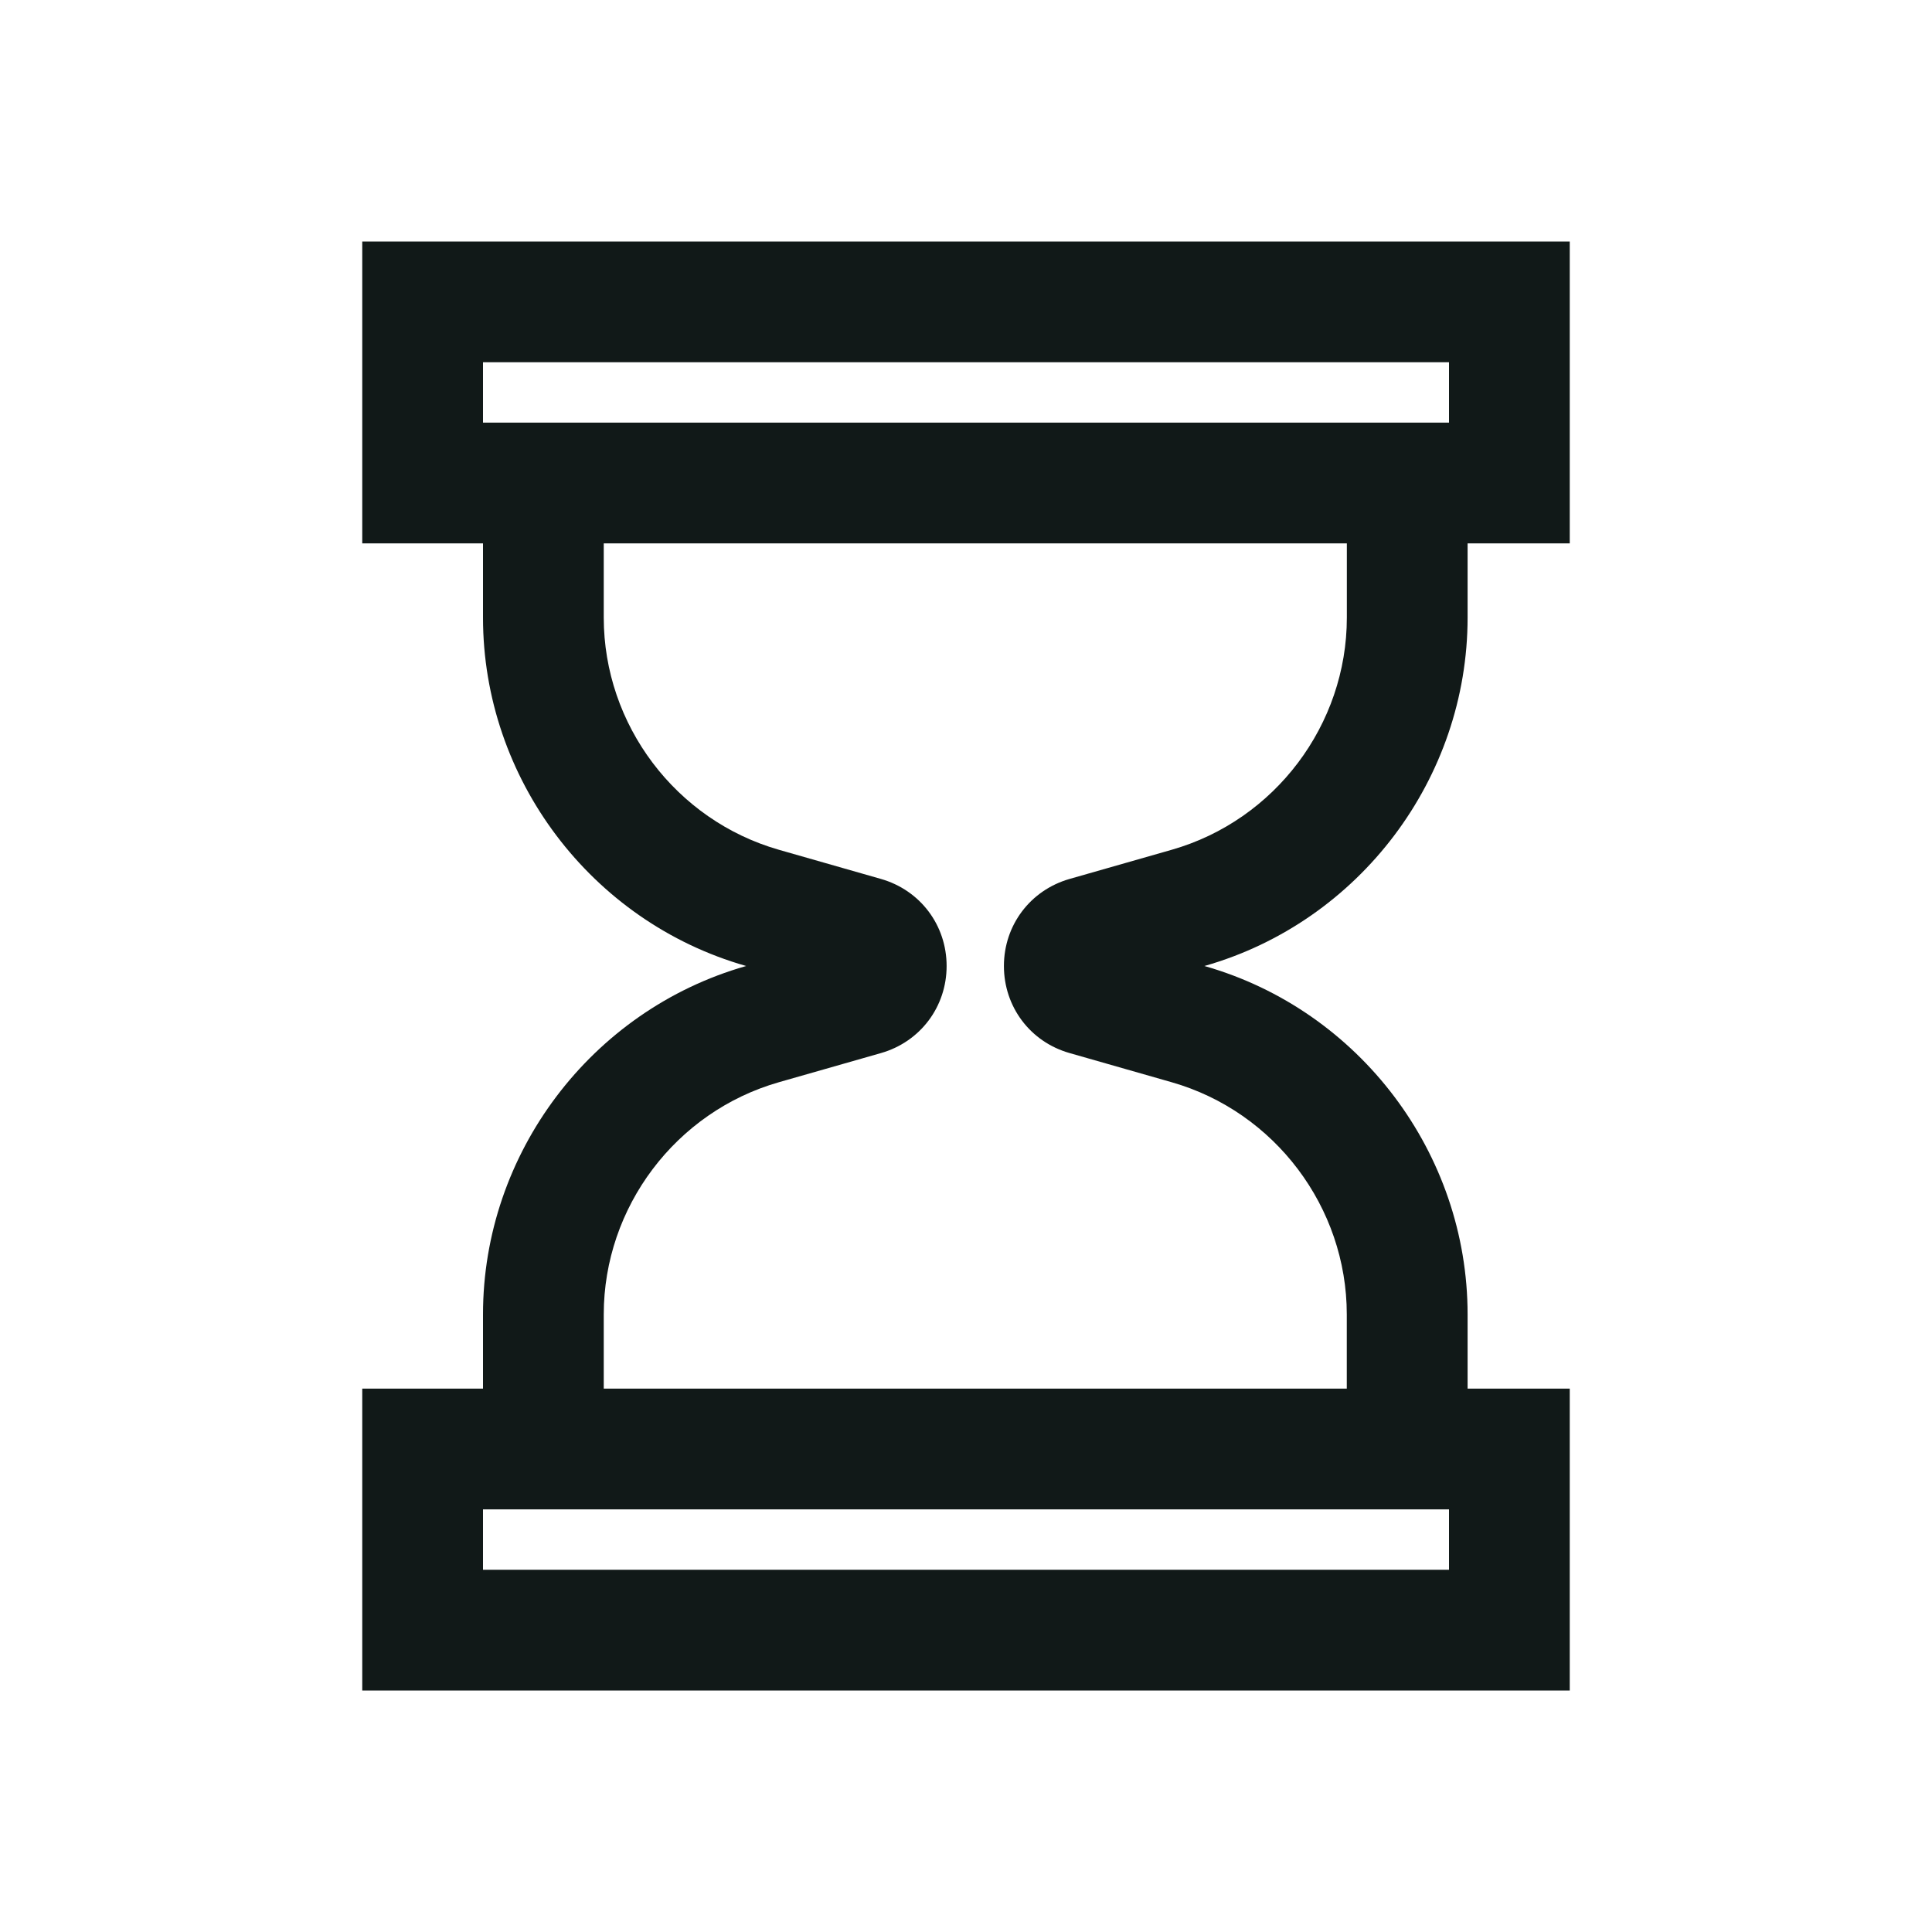
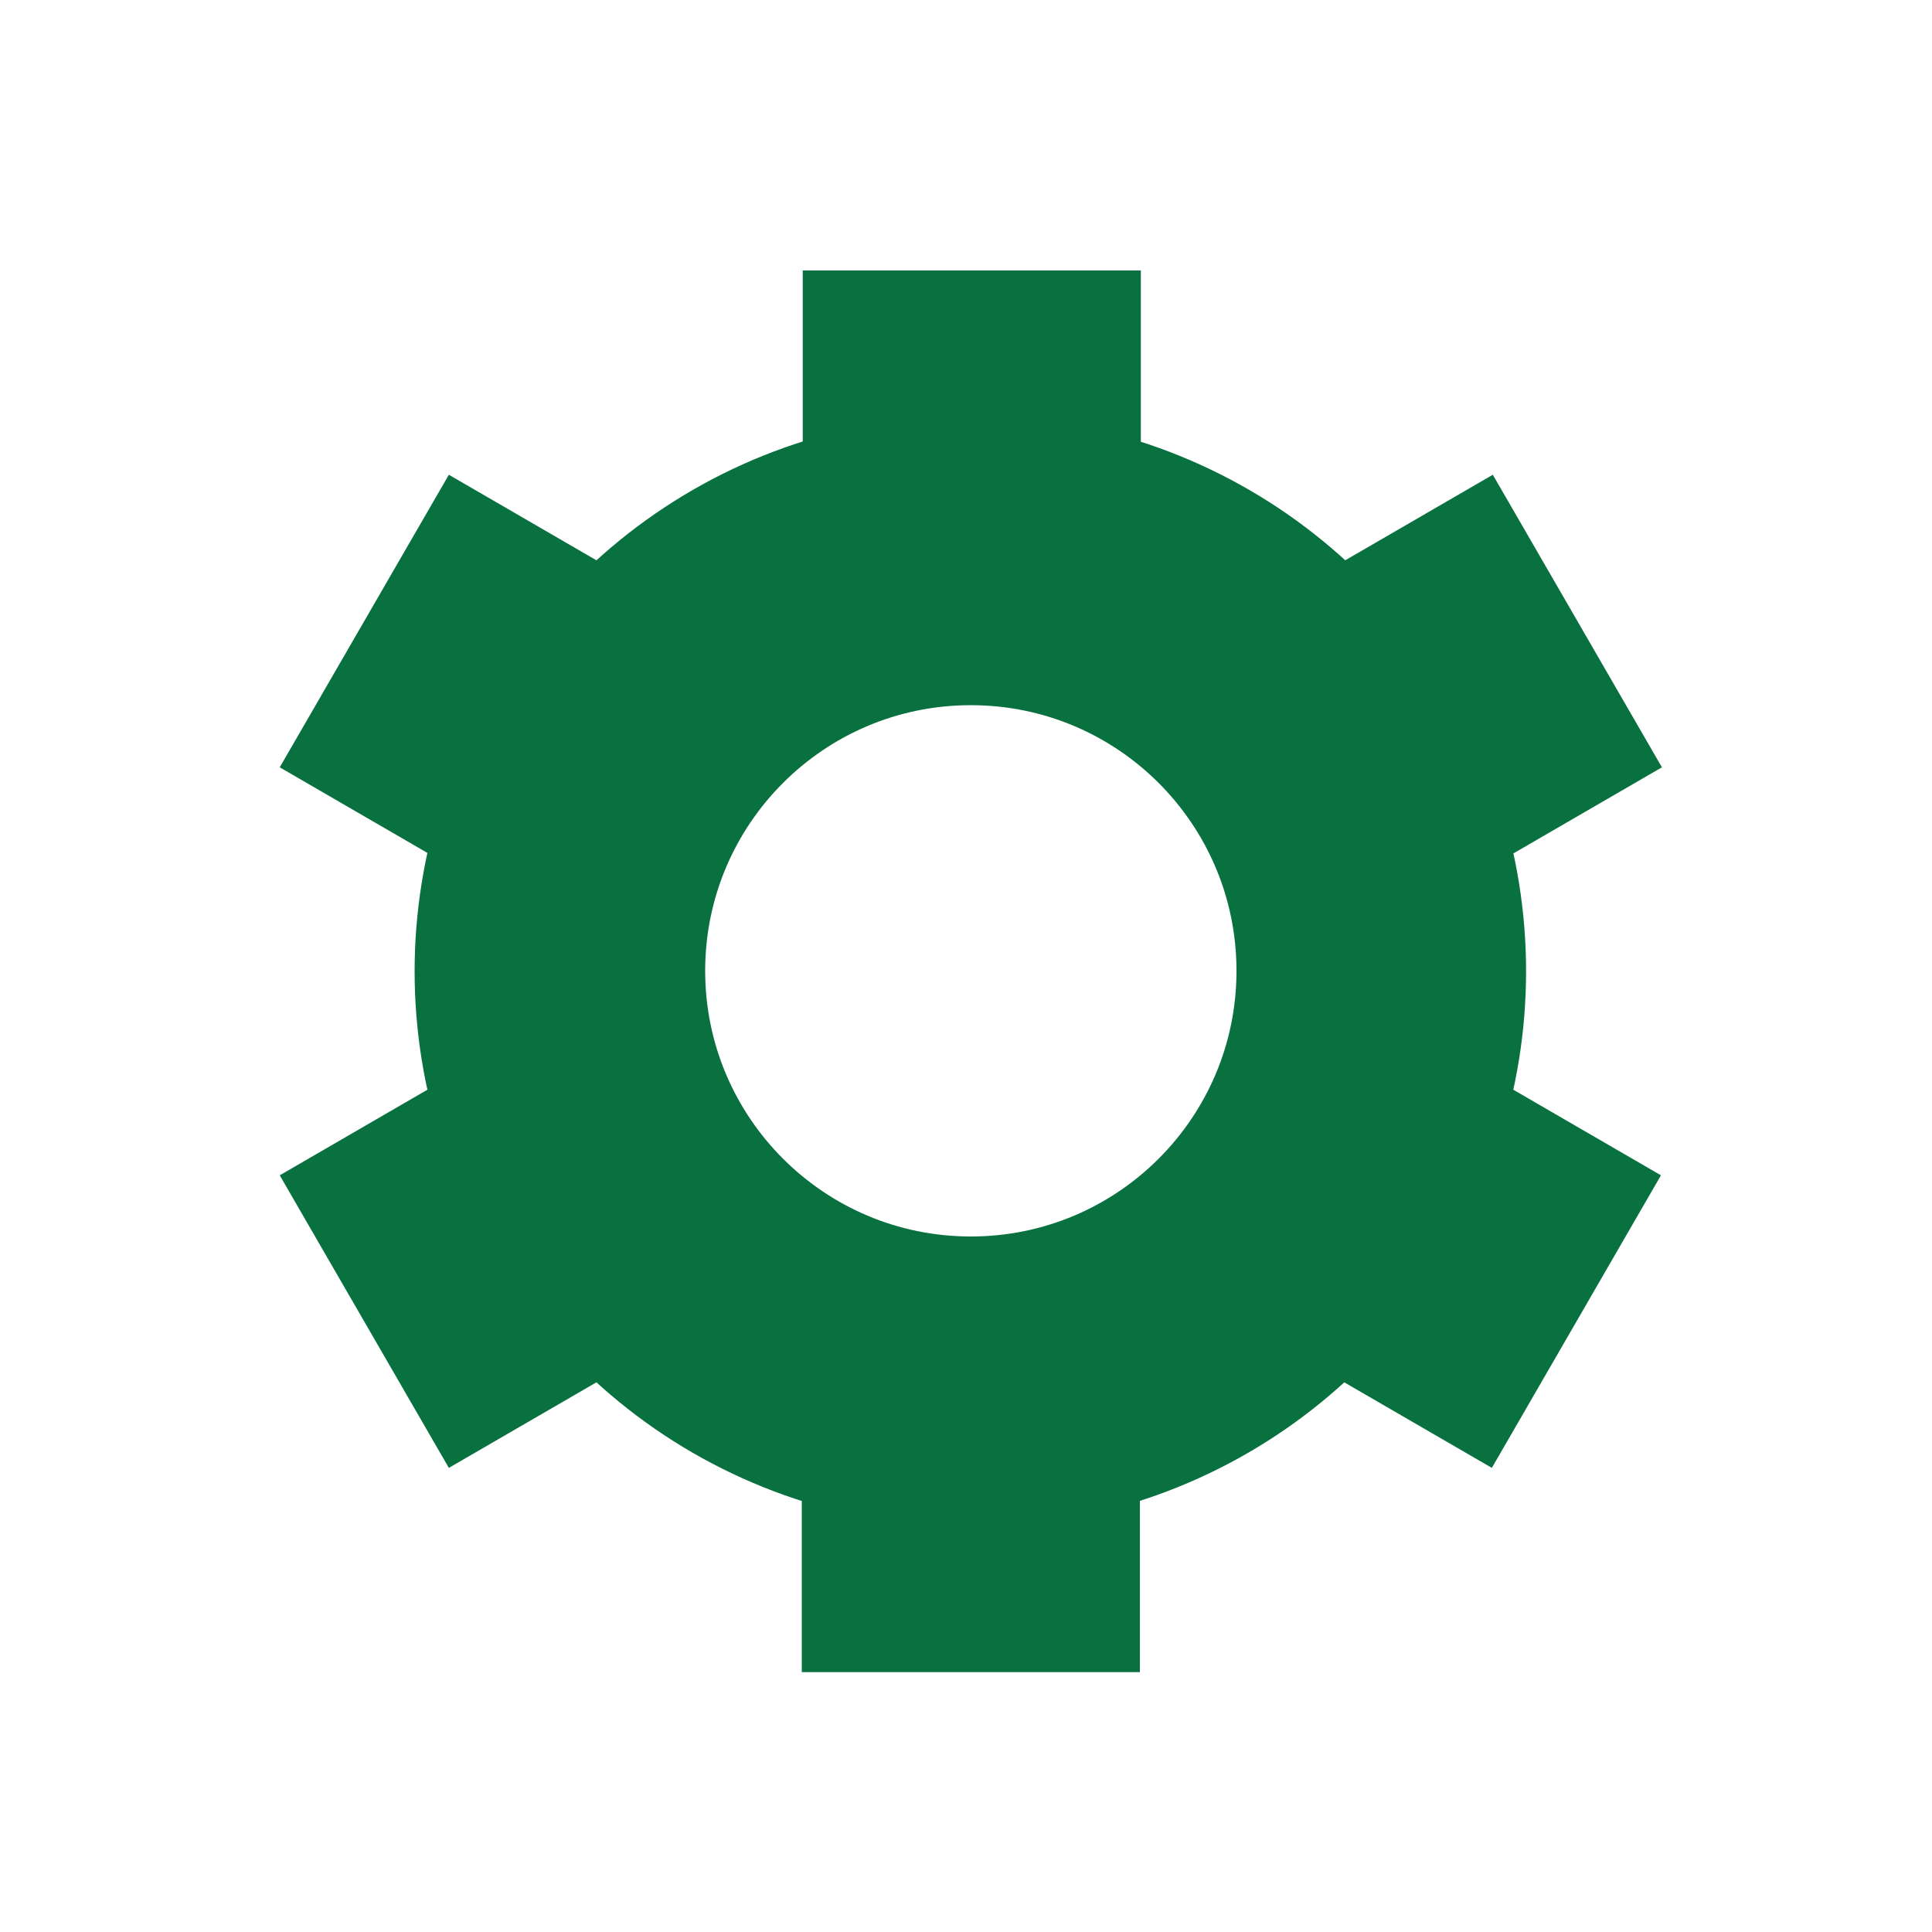
- <svg xmlns="http://www.w3.org/2000/svg" version="1.1" id="Uploaded to svgrepo.com" width="800px" height="800px" viewBox="0 0 32 32" xml:space="preserve">
-   <style type="text/css">
- 	.linesandangles_een{fill:#111918;}
- 	.st0{fill:#111918;}
- </style>
-   <path class="linesandangles_een" d="M24.308,10.229V9H26V4H6v5h2v1.229c0,2.665,1.79,5.037,4.352,5.769L12.36,16l-0.008,0.002  C9.79,16.734,8,19.107,8,21.771V23H6v5h20v-5h-1.692v-1.229c0-2.665-1.79-5.037-4.352-5.769L19.948,16l0.008-0.002  C22.518,15.266,24.308,12.893,24.308,10.229z M8,7V6h16v1H8z M24,25v1H8v-1H24z M17.716,17.442l1.69,0.483  c1.708,0.488,2.901,2.07,2.901,3.846V23H10v-1.229c0-1.776,1.193-3.358,2.901-3.846l1.691-0.483c0.65-0.186,1.087-0.766,1.087-1.442  s-0.437-1.256-1.088-1.442l-1.69-0.483C11.193,13.586,10,12.005,10,10.229V9h12.308v1.229c0,1.776-1.193,3.358-2.901,3.846  l-1.691,0.483c-0.651,0.186-1.088,0.766-1.088,1.442S17.064,17.257,17.716,17.442z" />
+ <svg xmlns="http://www.w3.org/2000/svg" viewBox="0 0 200 200">
+   <path fill="#097140" stroke="#097140" stroke-width="15" transform-origin="center" d="m148 84.7 13.8-8-10-17.3-13.8 8a50 50 0 0 0-27.4-15.9v-16h-20v16A50 50 0 0 0 63 67.4l-13.8-8-10 17.3 13.8 8a50 50 0 0 0 0 31.7l-13.8 8 10 17.3 13.8-8a50 50 0 0 0 27.5 15.9v16h20v-16a50 50 0 0 0 27.4-15.9l13.8 8 10-17.3-13.8-8a50 50 0 0 0 0-31.7Zm-47.5 50.8a35 35 0 1 1 0-70 35 35 0 0 1 0 70Z">
+     <animateTransform type="rotate" attributeName="transform" calcMode="spline" dur="2" values="0;120" keyTimes="0;1" keySplines="0 0 1 1" repeatCount="indefinite" />
+   </path>
</svg>
